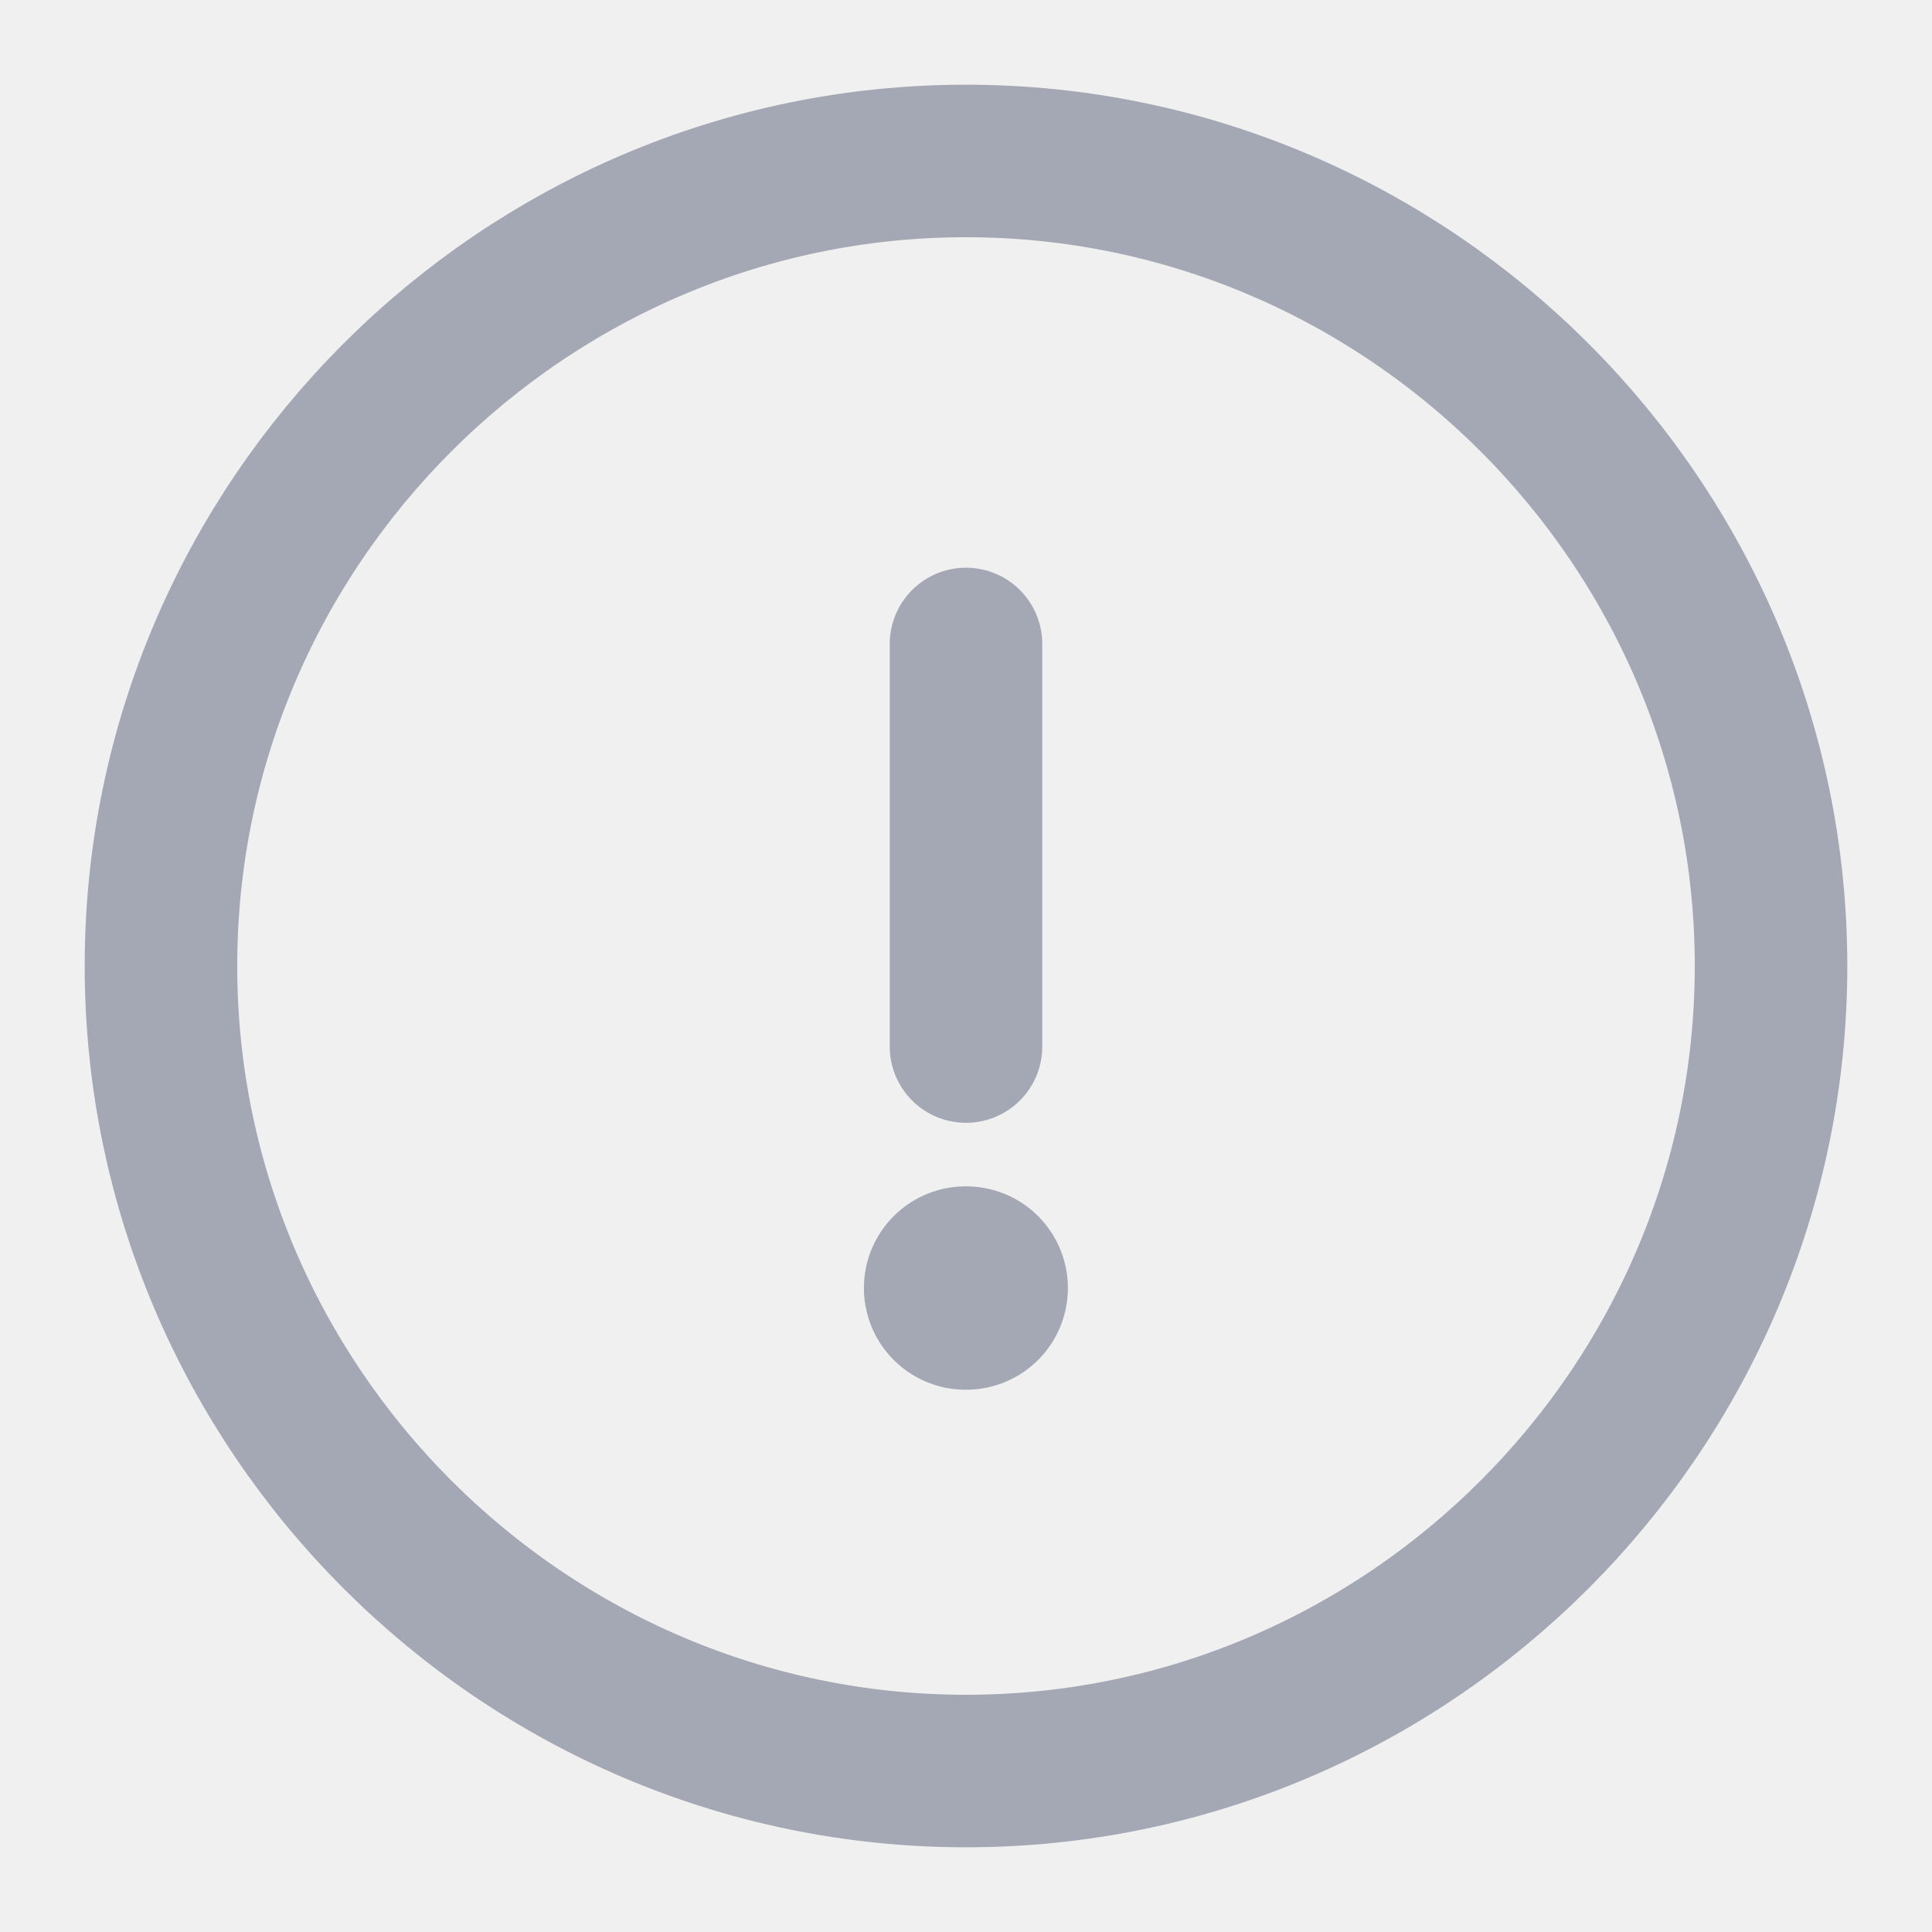
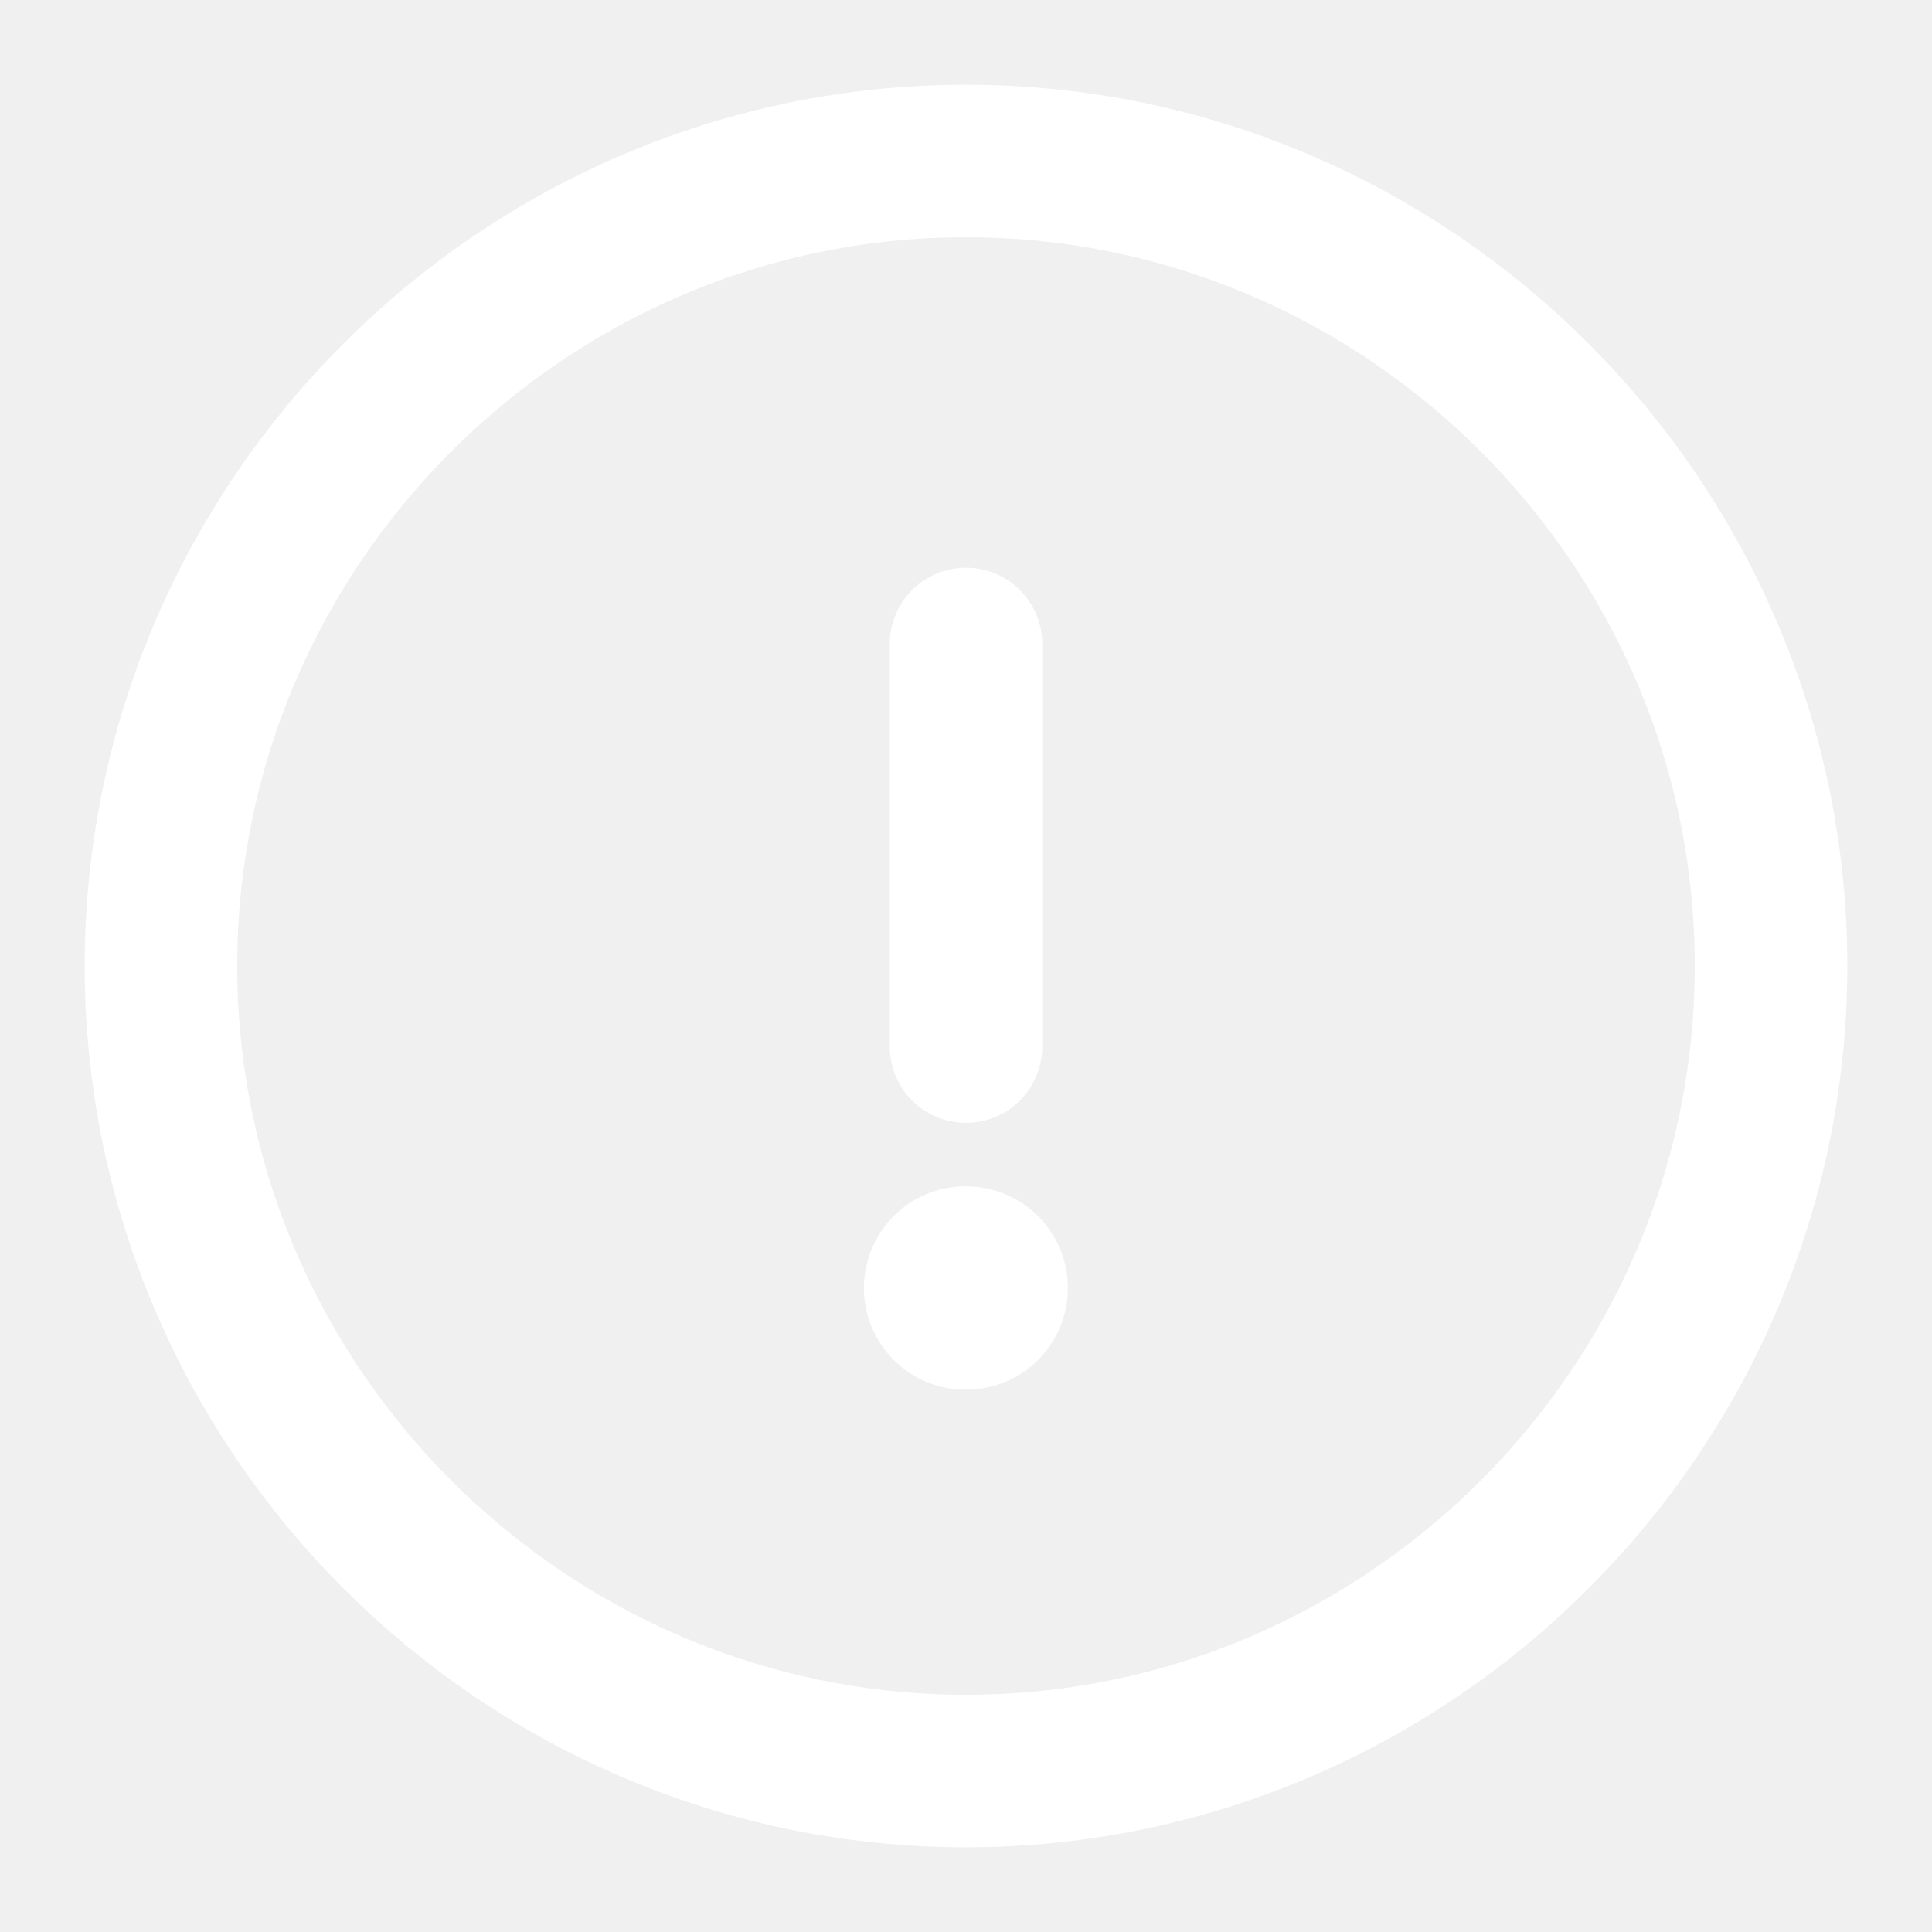
<svg xmlns="http://www.w3.org/2000/svg" width="19" height="19" viewBox="0 0 19 19" fill="none">
  <g clip-path="url(#clip0_45_117)">
-     <path d="M9.5 6.333V10.292M9.5 17.417C13.854 17.417 17.417 13.854 17.417 9.5C17.417 5.146 13.854 1.583 9.5 1.583C5.146 1.583 1.583 5.146 1.583 9.5C1.583 13.854 5.146 17.417 9.5 17.417Z" stroke="#A4A7B4" stroke-width="1.5" stroke-linecap="round" stroke-linejoin="round" />
-     <path d="M9.496 12.667H9.502" stroke="#A4A7B4" stroke-width="2" stroke-linecap="round" stroke-linejoin="round" />
+     <path d="M9.5 6.333V10.292M9.5 17.417C13.854 17.417 17.417 13.854 17.417 9.5C17.417 5.146 13.854 1.583 9.5 1.583C5.146 1.583 1.583 5.146 1.583 9.5C1.583 13.854 5.146 17.417 9.5 17.417Z" stroke="#fff" stroke-width="1.5" stroke-linecap="round" stroke-linejoin="round" />
+     <path d="M9.496 12.667H9.502" stroke="#fff" stroke-width="2" stroke-linecap="round" stroke-linejoin="round" />
  </g>
  <defs>
    <clipPath id="clip0_45_117">
      <rect width="19" height="19" fill="white" />
    </clipPath>
  </defs>
</svg>
